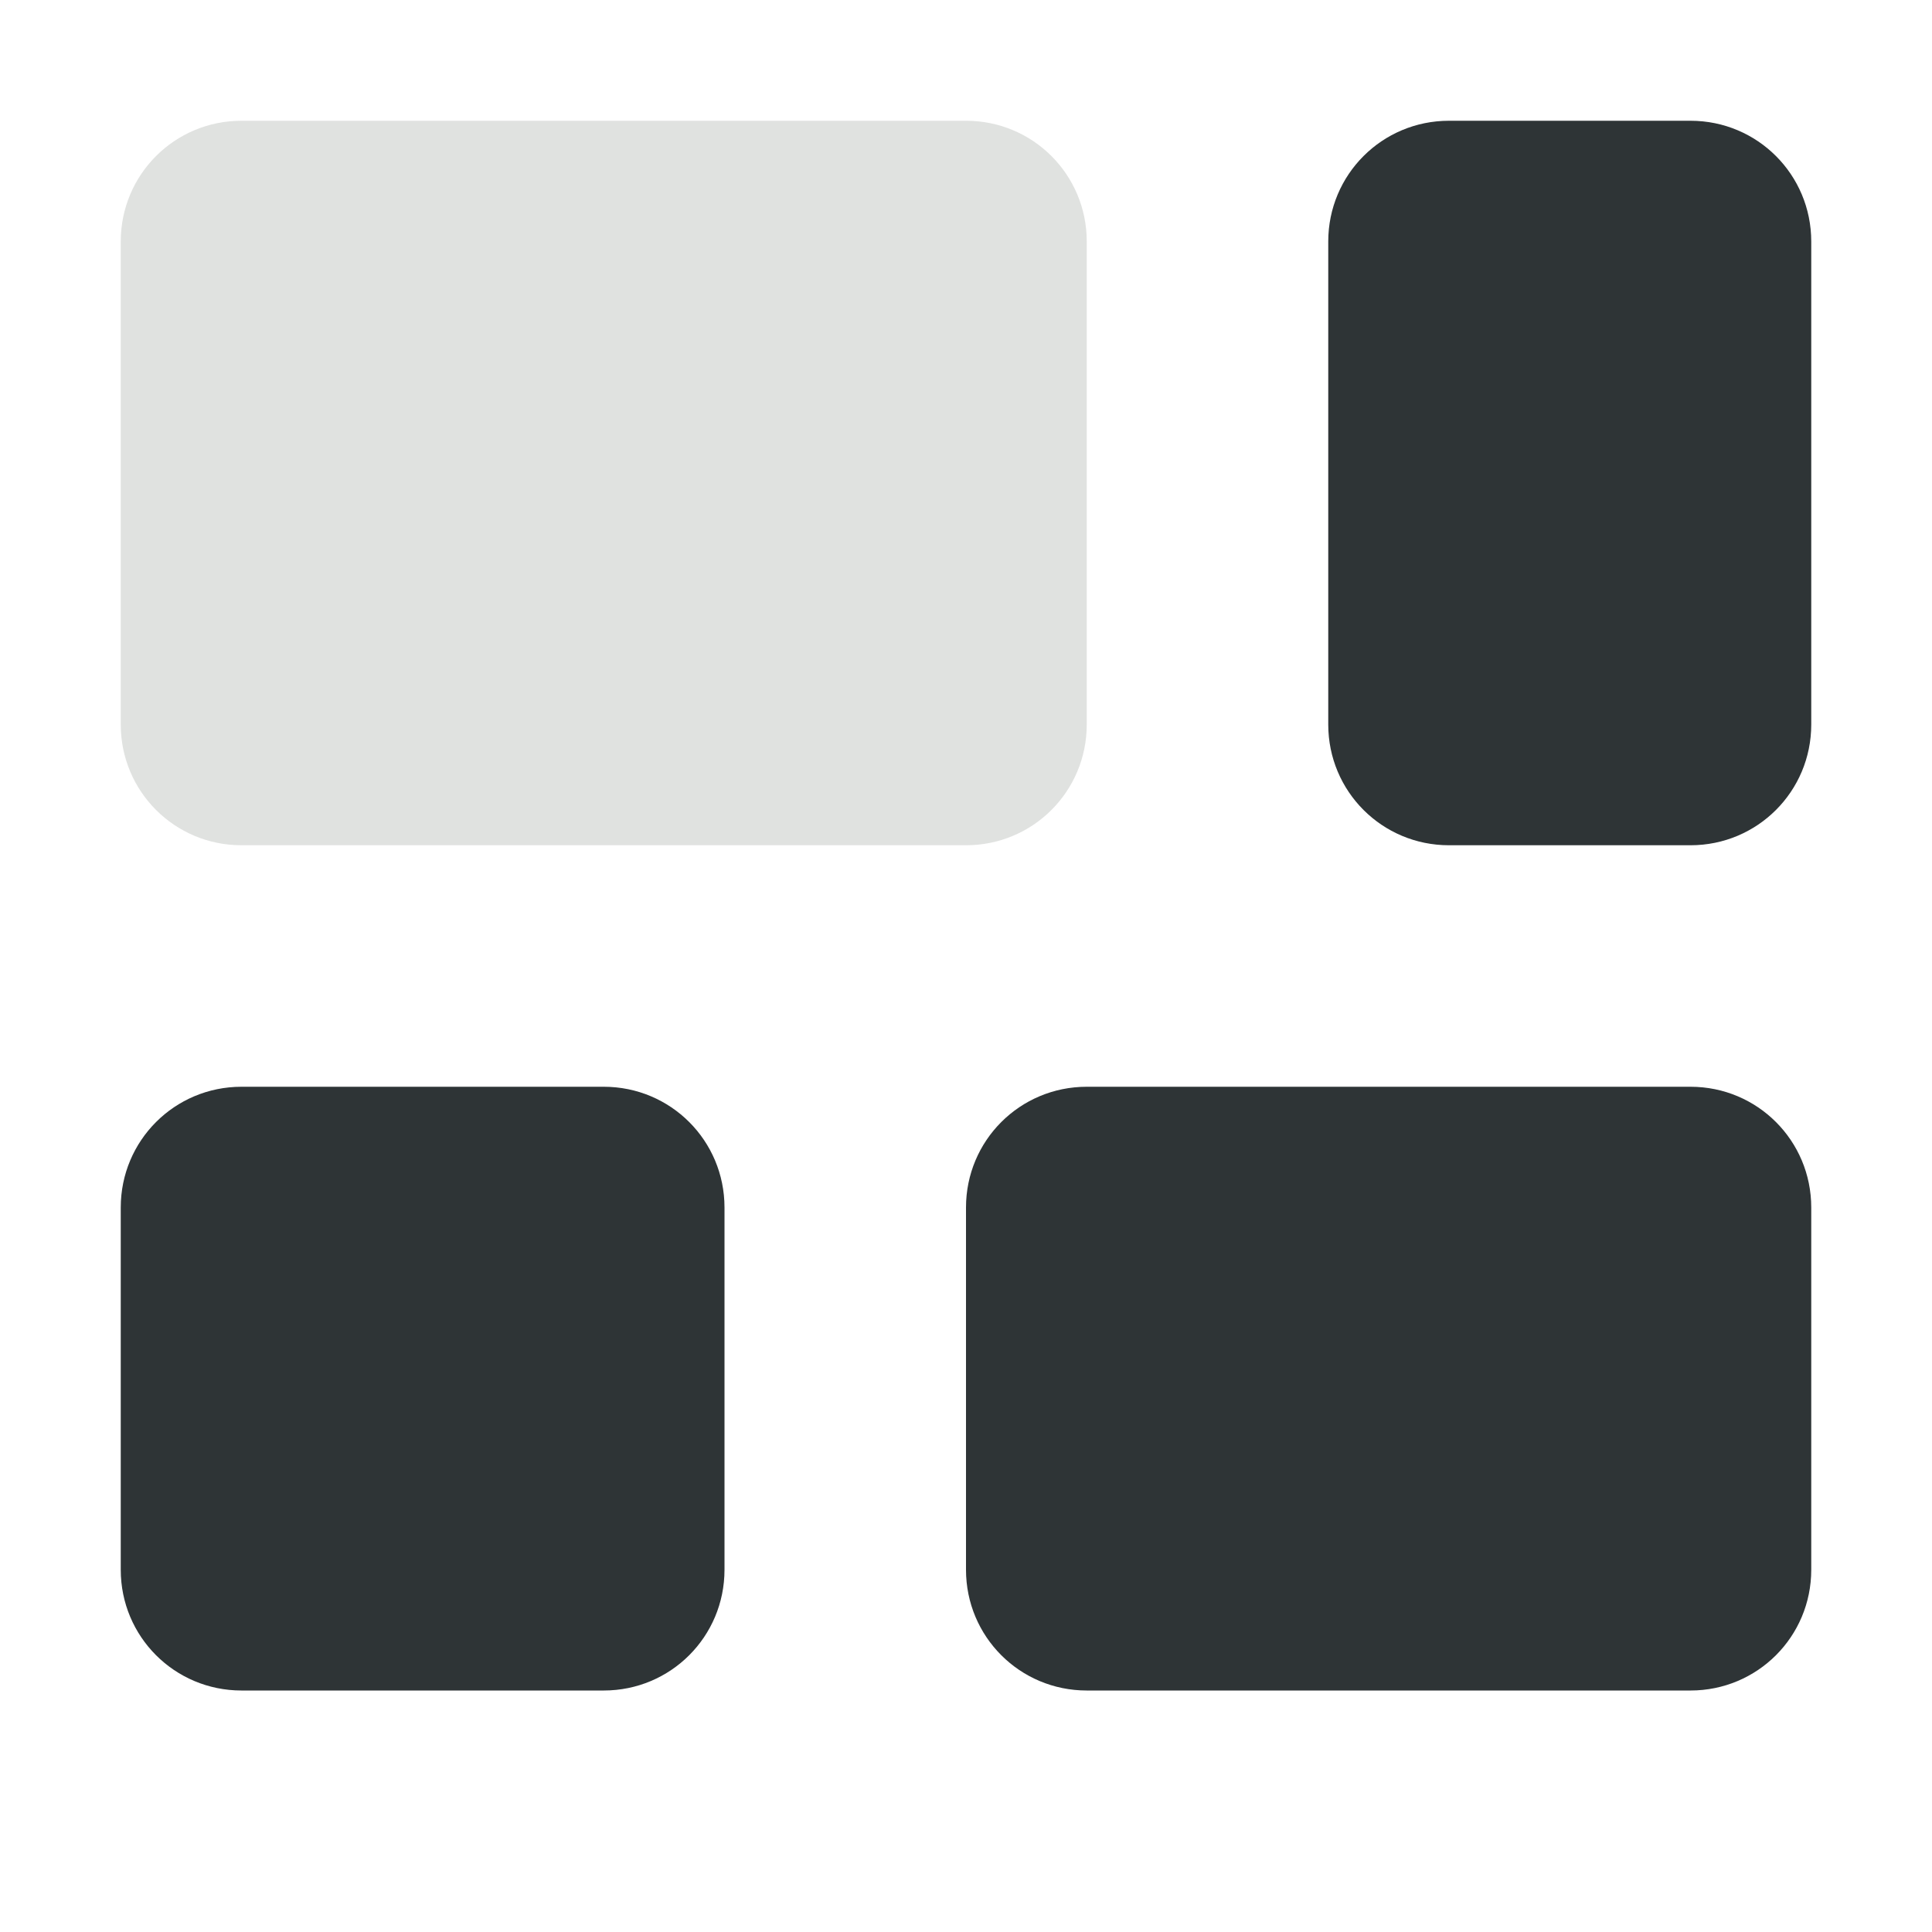
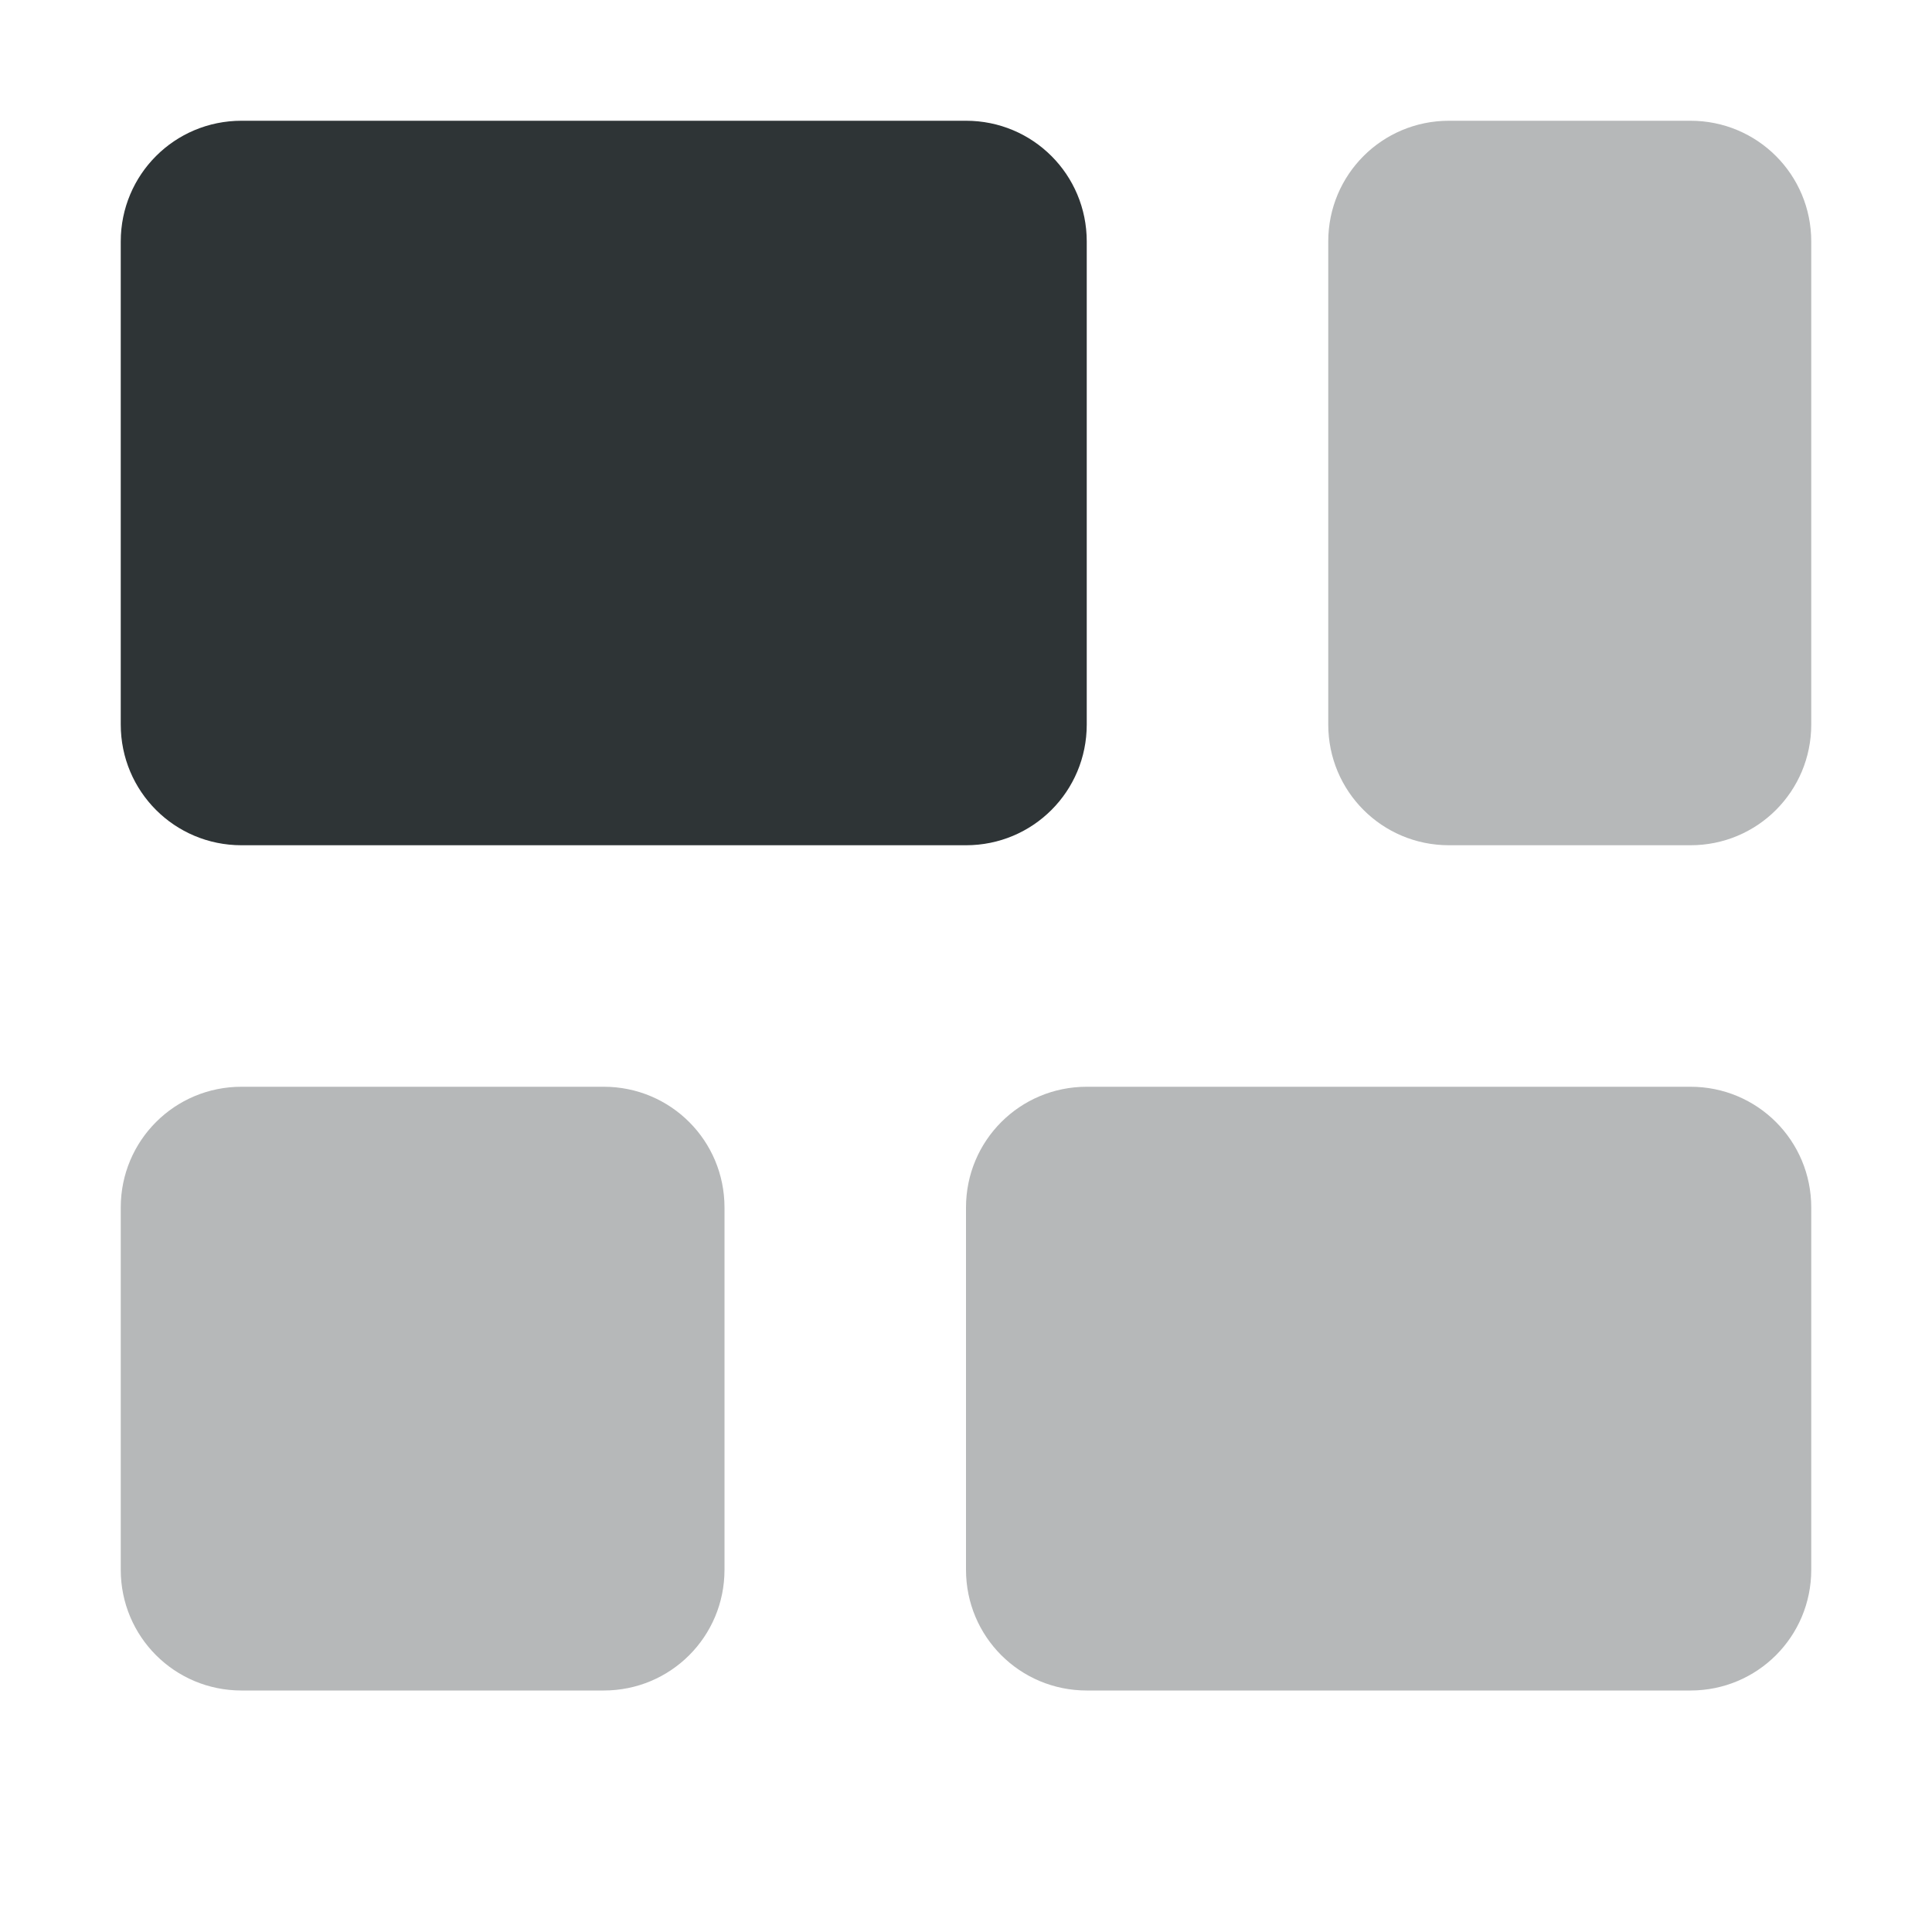
- <svg xmlns="http://www.w3.org/2000/svg" height="16px" width="16px" version="1.1">
-   <g>
-     <g transform="translate(178 -1085.7)">
-       <path opacity=".35" fill="#a7aba7" d="m-176 1086.7c-0.554 0-1 0.446-1 1v4c0 0.554 0.446 1 1 1h6c0.554 0 1-0.446 1-1v-4c0-0.554-0.446-1-1-1h-6z" />
-       <path fill="#2e3436" d="m-166 1086.7c-0.554 0-1 0.446-1 1v4c0 0.554 0.446 1 1 1h2c0.554 0 1-0.446 1-1v-4c0-0.554-0.446-1-1-1h-2z" />
-       <path fill="#2e3436" d="m-176 1094.7c-0.554 0-1 0.446-1 1v3c0 0.554 0.446 1 1 1h3c0.554 0 1-0.446 1-1v-3c0-0.554-0.446-1-1-1h-3z" />
-       <path fill="#2e3436" d="m-169 1094.7c-0.554 0-1 0.446-1 1v3c0 0.554 0.446 1 1 1h5c0.554 0 1-0.446 1-1v-3c0-0.554-0.446-1-1-1h-5z" />
-     </g>
+ <svg xmlns="http://www.w3.org/2000/svg" height="16px" width="16px" version="1.1" id="svg2">
+   <defs id="defs22" />
+   <g id="g10">
+     <path style="opacity:1;fill:#2e3436;fill-opacity:1" id="path14" d="M 2,1 C 1.446,1 1,1.446 1,2 V 6 C 1,6.554 1.446,7 2,7 H 8 C 8.554,7 9,6.554 9,6 V 2 C 9,1.446 8.554,1 8,1 H 2 z" />
+     <path style="fill:#2e3436;opacity:0.35" id="path16" d="m 12,1 c -0.554,0 -1,0.446 -1,1 v 4 c 0,0.554 0.446,1 1,1 h 2 c 0.554,0 1,-0.446 1,-1 V 2 C 15,1.446 14.554,1 14,1 h -2 z" />
+     <path style="fill:#2e3436;opacity:0.35" id="path18" d="M 2,9 C 1.446,9 1,9.446 1,10 v 3 c 0,0.554 0.446,1 1,1 h 3 c 0.554,0 1,-0.446 1,-1 V 10 C 6,9.446 5.554,9 5,9 H 2 z" />
+     <path style="fill:#2e3436;opacity:0.35" id="path20" d="M 9,9 C 8.446,9 8,9.446 8,10 v 3 c 0,0.554 0.446,1 1,1 h 5 c 0.554,0 1,-0.446 1,-1 V 10 C 15,9.446 14.554,9 14,9 H 9 z" />
  </g>
</svg>
